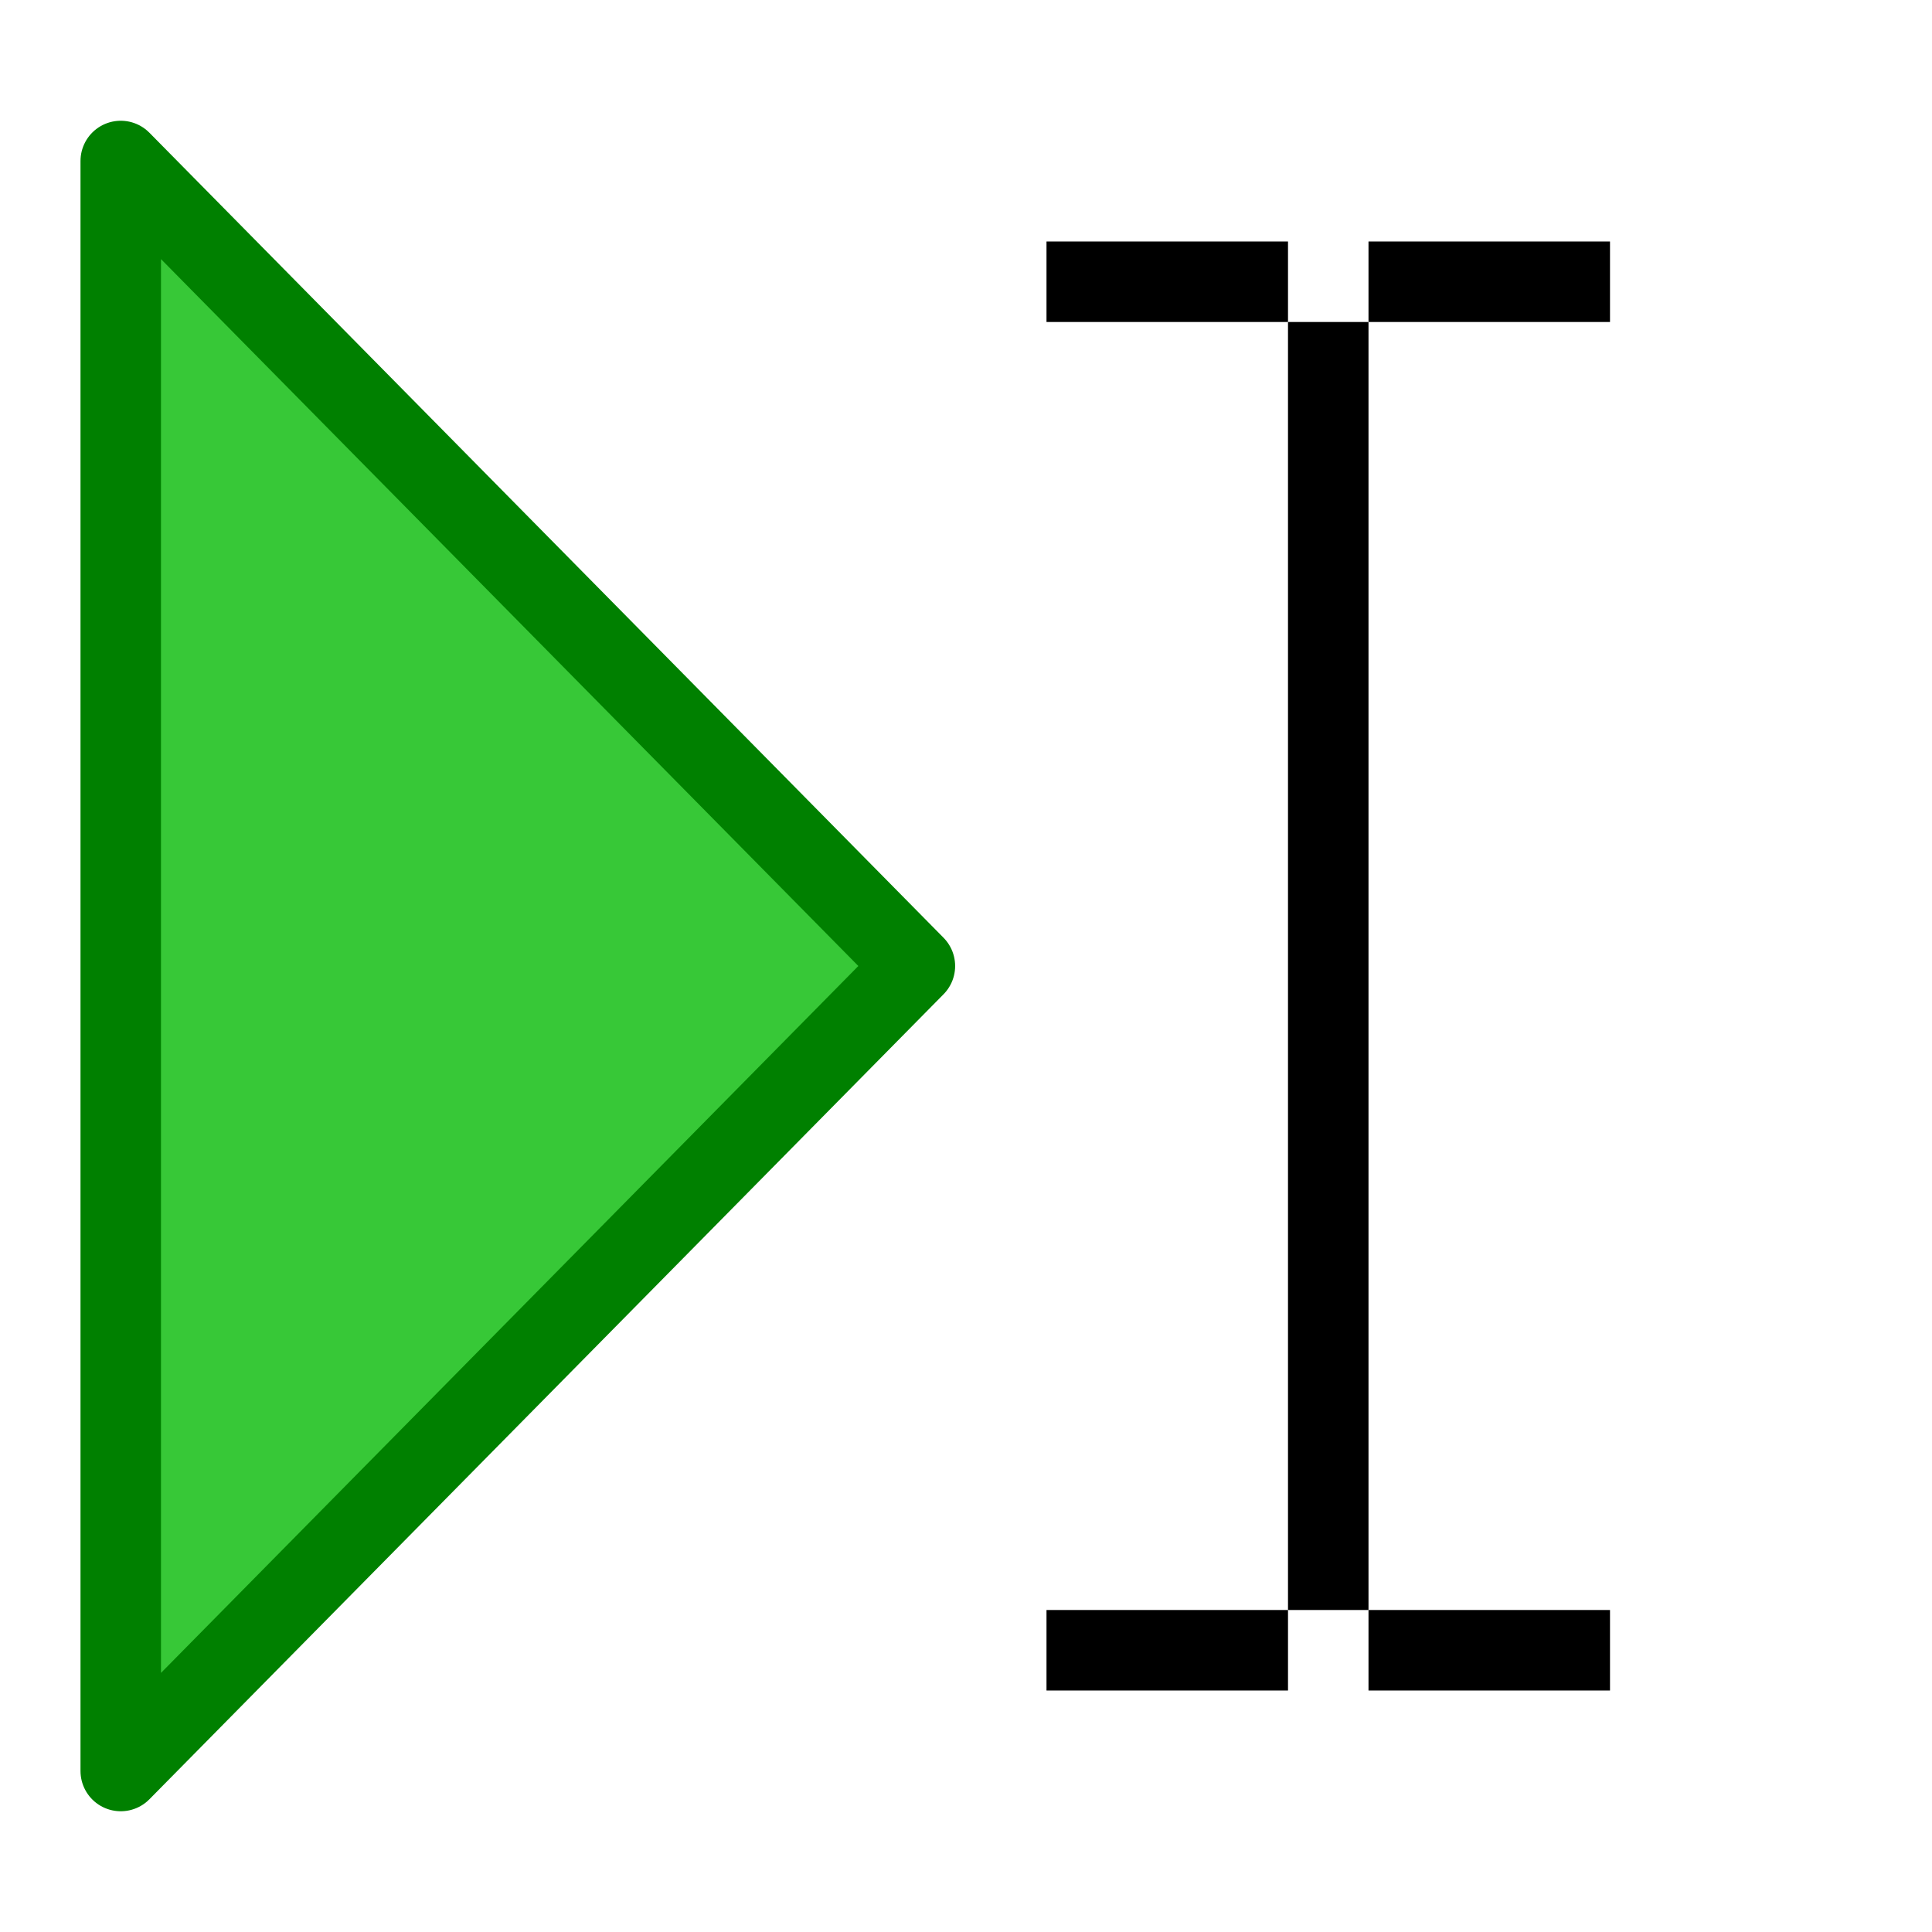
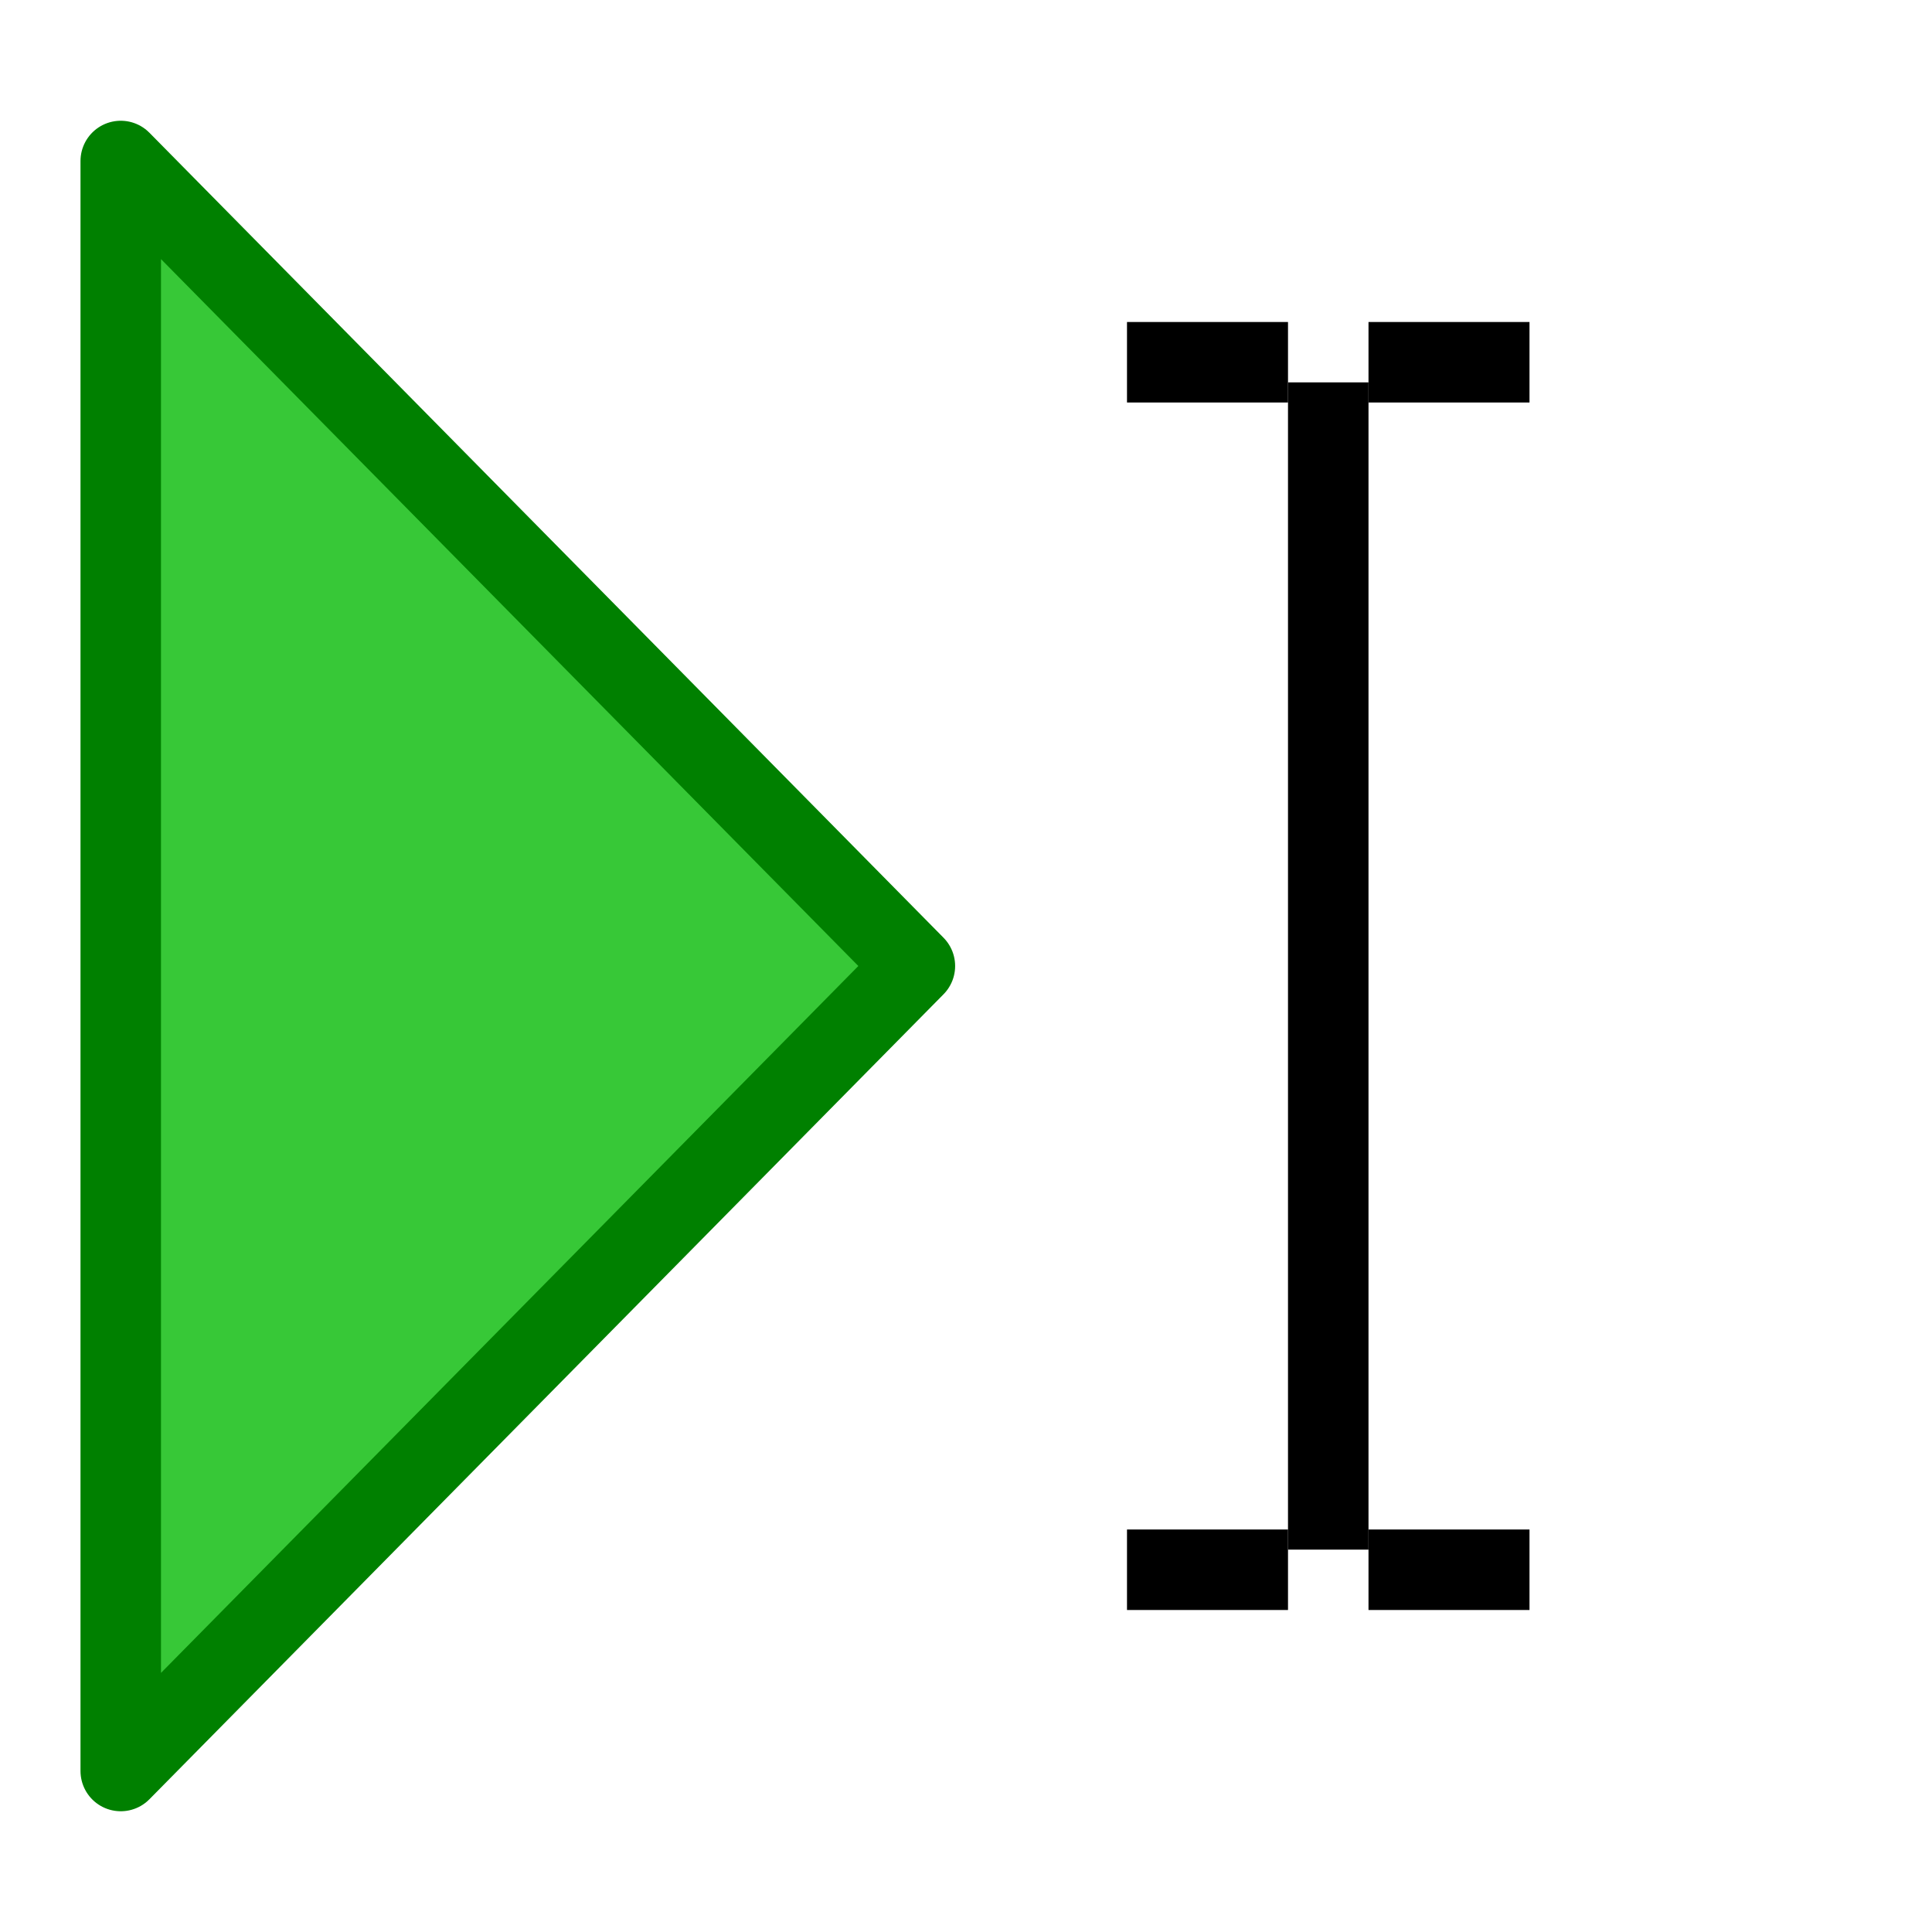
<svg xmlns="http://www.w3.org/2000/svg" width="24" height="24" id="svg2" version="1.0">
  <defs id="defs4" />
  <g id="layer1" transform="translate(0,-24)">
    <path style="fill:#37c837;fill-rule:evenodd;stroke:#008000;stroke-width:1px;stroke-linecap:butt;stroke-linejoin:round;stroke-opacity:1" d="M 1.5,26 11.365,36 1.5,46 Z" id="path828-7" />
-     <path style="fill:none;fill-rule:evenodd;stroke:#000000;stroke-width:1px;stroke-linecap:butt;stroke-linejoin:miter;stroke-opacity:1" d="M 16.5,28 V 44" id="path846" />
-     <path id="path848" d="m 17,44.5 h 3" style="fill:none;fill-rule:evenodd;stroke:#000000;stroke-width:1;stroke-linecap:butt;stroke-linejoin:miter;stroke-miterlimit:4;stroke-dasharray:none;stroke-opacity:1" />
-     <path style="fill:none;fill-rule:evenodd;stroke:#000000;stroke-width:1;stroke-linecap:butt;stroke-linejoin:miter;stroke-miterlimit:4;stroke-dasharray:none;stroke-opacity:1" d="m 13,27.5 h 3" id="path849" />
-     <path id="path851" d="m 17,27.5 h 3" style="fill:none;fill-rule:evenodd;stroke:#000000;stroke-width:1;stroke-linecap:butt;stroke-linejoin:miter;stroke-miterlimit:4;stroke-dasharray:none;stroke-opacity:1" />
-     <path style="fill:none;fill-rule:evenodd;stroke:#000000;stroke-width:1;stroke-linecap:butt;stroke-linejoin:miter;stroke-miterlimit:4;stroke-dasharray:none;stroke-opacity:1" d="m 13,44.5 h 3" id="path853" />
+     <path style="fill:none;fill-rule:evenodd;stroke:#000000;stroke-width:1px;stroke-linecap:butt;stroke-linejoin:miter;stroke-opacity:1" d="m 16.5,28.75 v 14.5" id="path846" />
+     <path id="path848" d="m 17,43.5 h 2" style="fill:none;fill-rule:evenodd;stroke:#000000;stroke-width:1;stroke-linecap:butt;stroke-linejoin:miter;stroke-miterlimit:4;stroke-dasharray:none;stroke-opacity:1" />
+     <path style="fill:none;fill-rule:evenodd;stroke:#000000;stroke-width:1;stroke-linecap:butt;stroke-linejoin:miter;stroke-miterlimit:4;stroke-dasharray:none;stroke-opacity:1" d="m 14,28.5 h 2" id="path849" />
+     <path id="path851" d="m 17,28.5 h 2" style="fill:none;fill-rule:evenodd;stroke:#000000;stroke-width:1;stroke-linecap:butt;stroke-linejoin:miter;stroke-miterlimit:4;stroke-dasharray:none;stroke-opacity:1" />
+     <path style="fill:none;fill-rule:evenodd;stroke:#000000;stroke-width:1;stroke-linecap:butt;stroke-linejoin:miter;stroke-miterlimit:4;stroke-dasharray:none;stroke-opacity:1" d="m 14,43.5 h 2" id="path853" />
  </g>
</svg>
